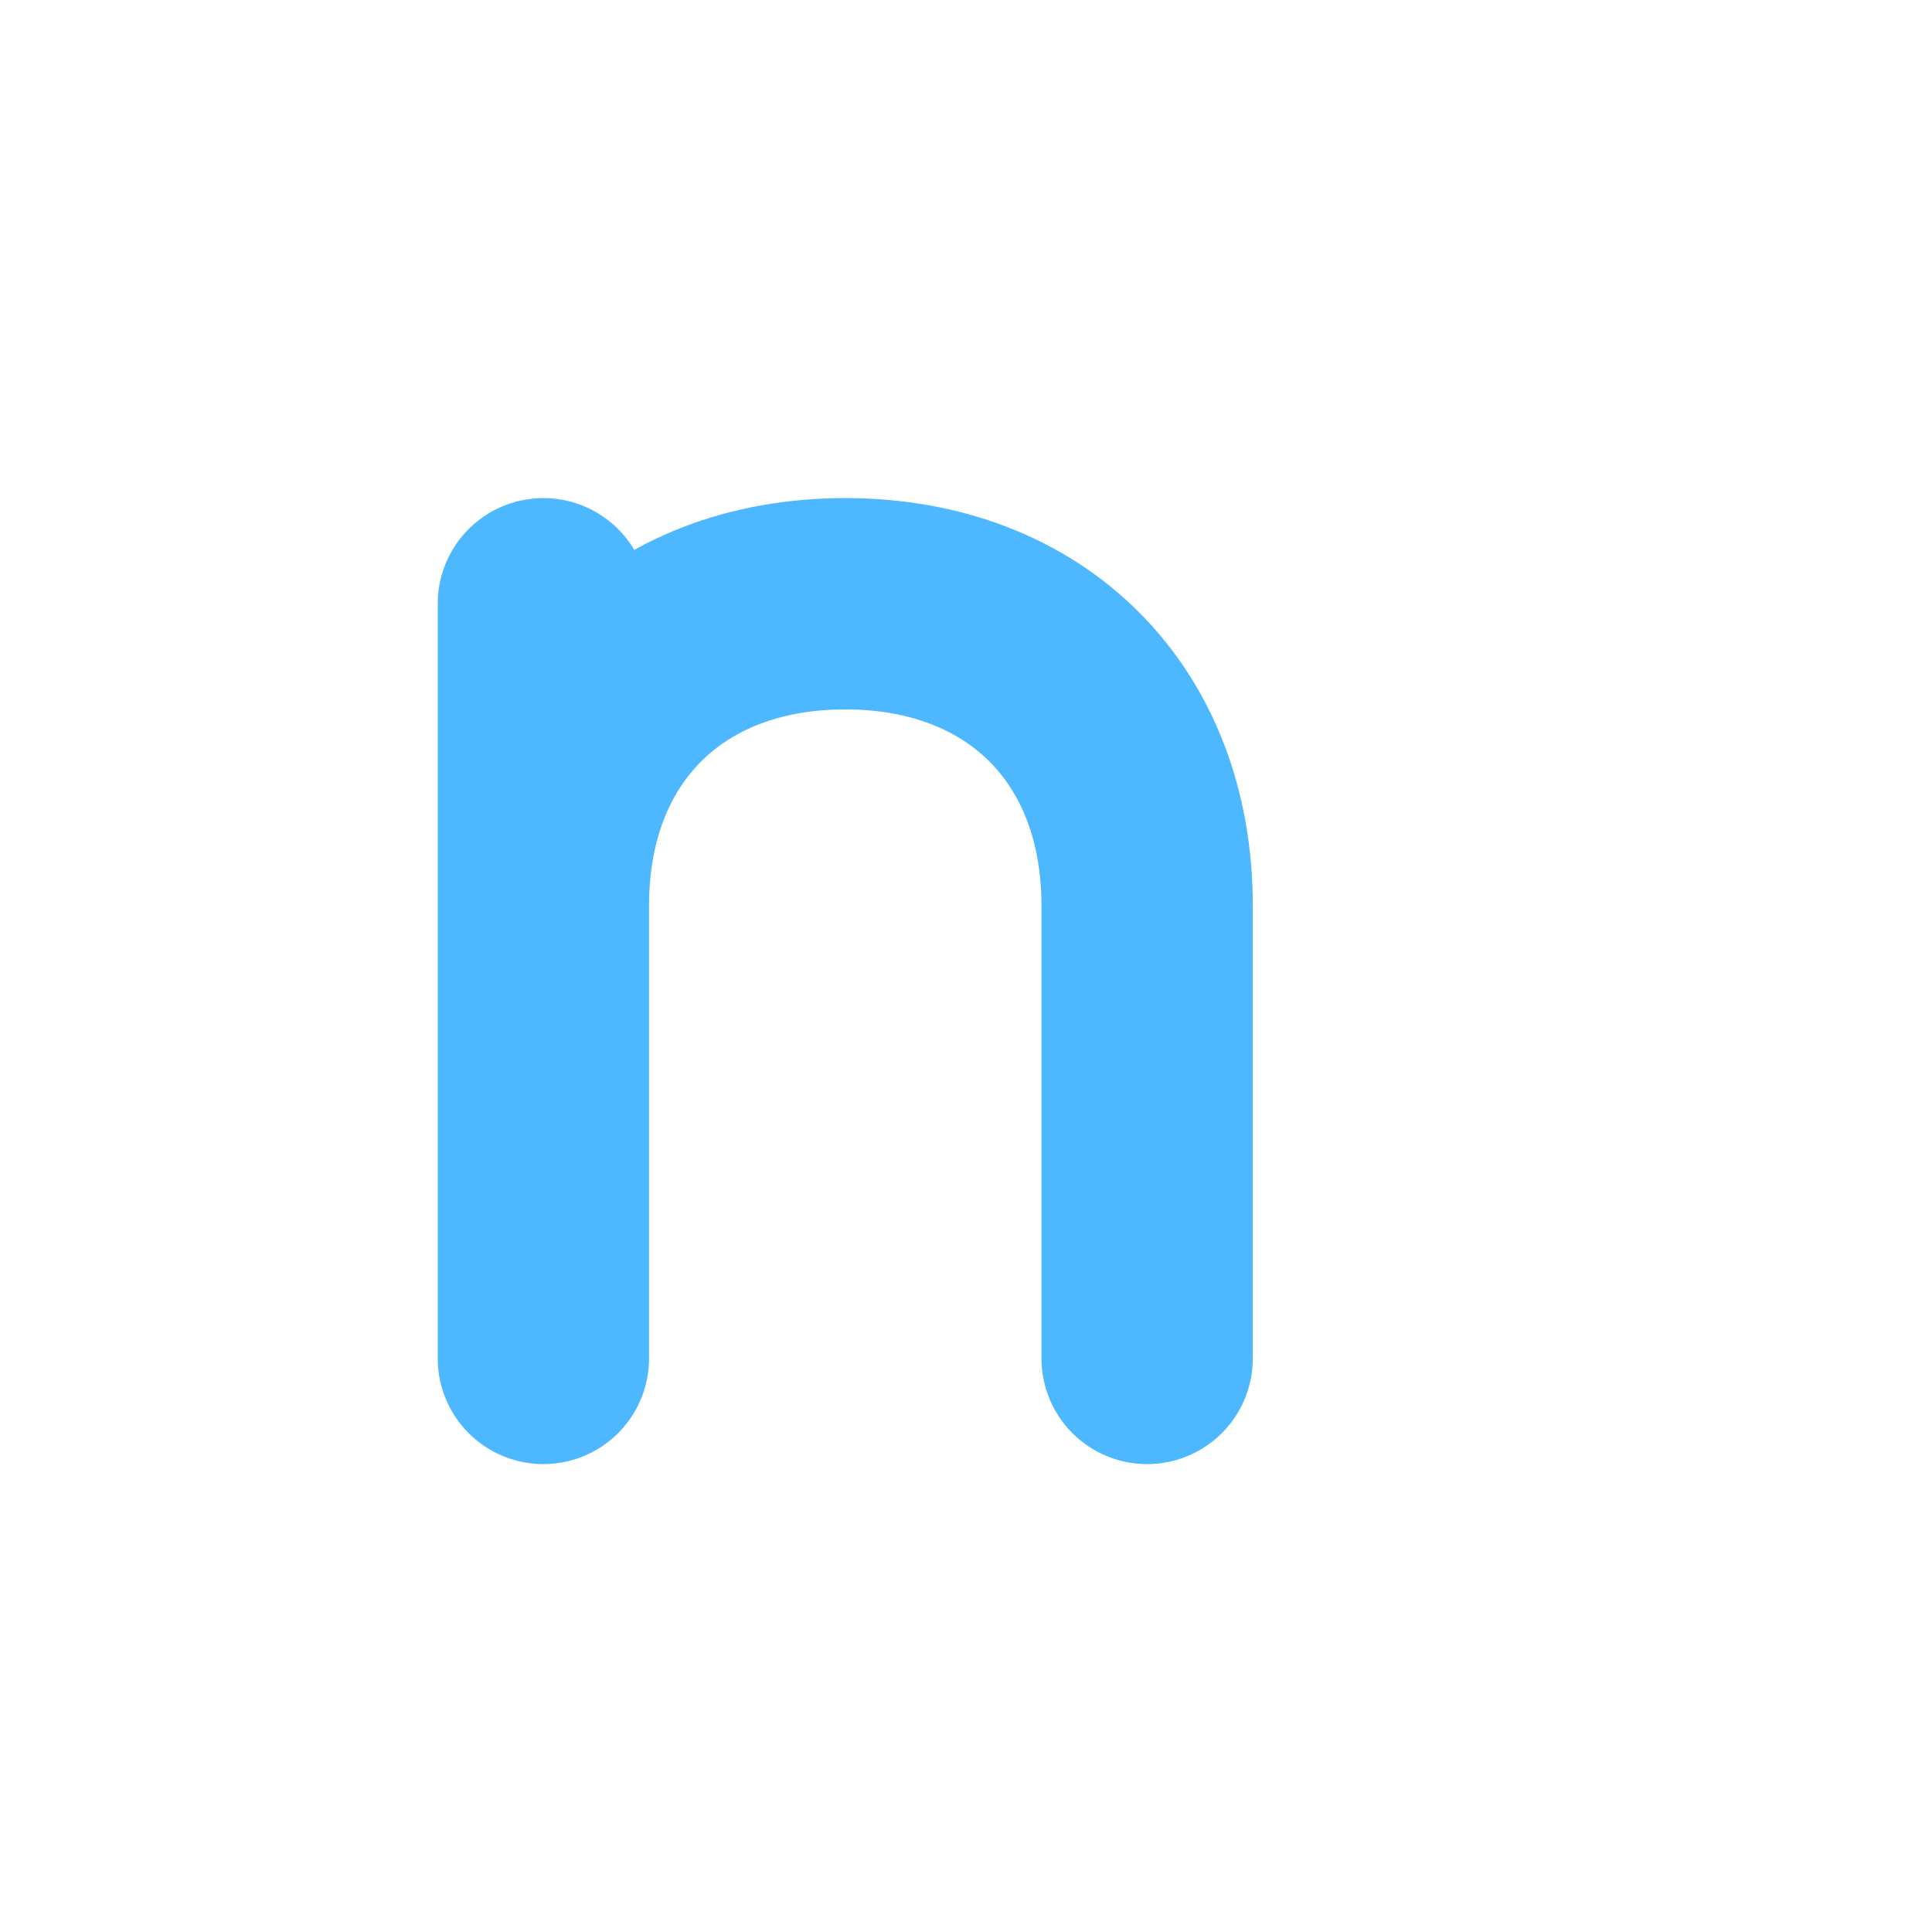
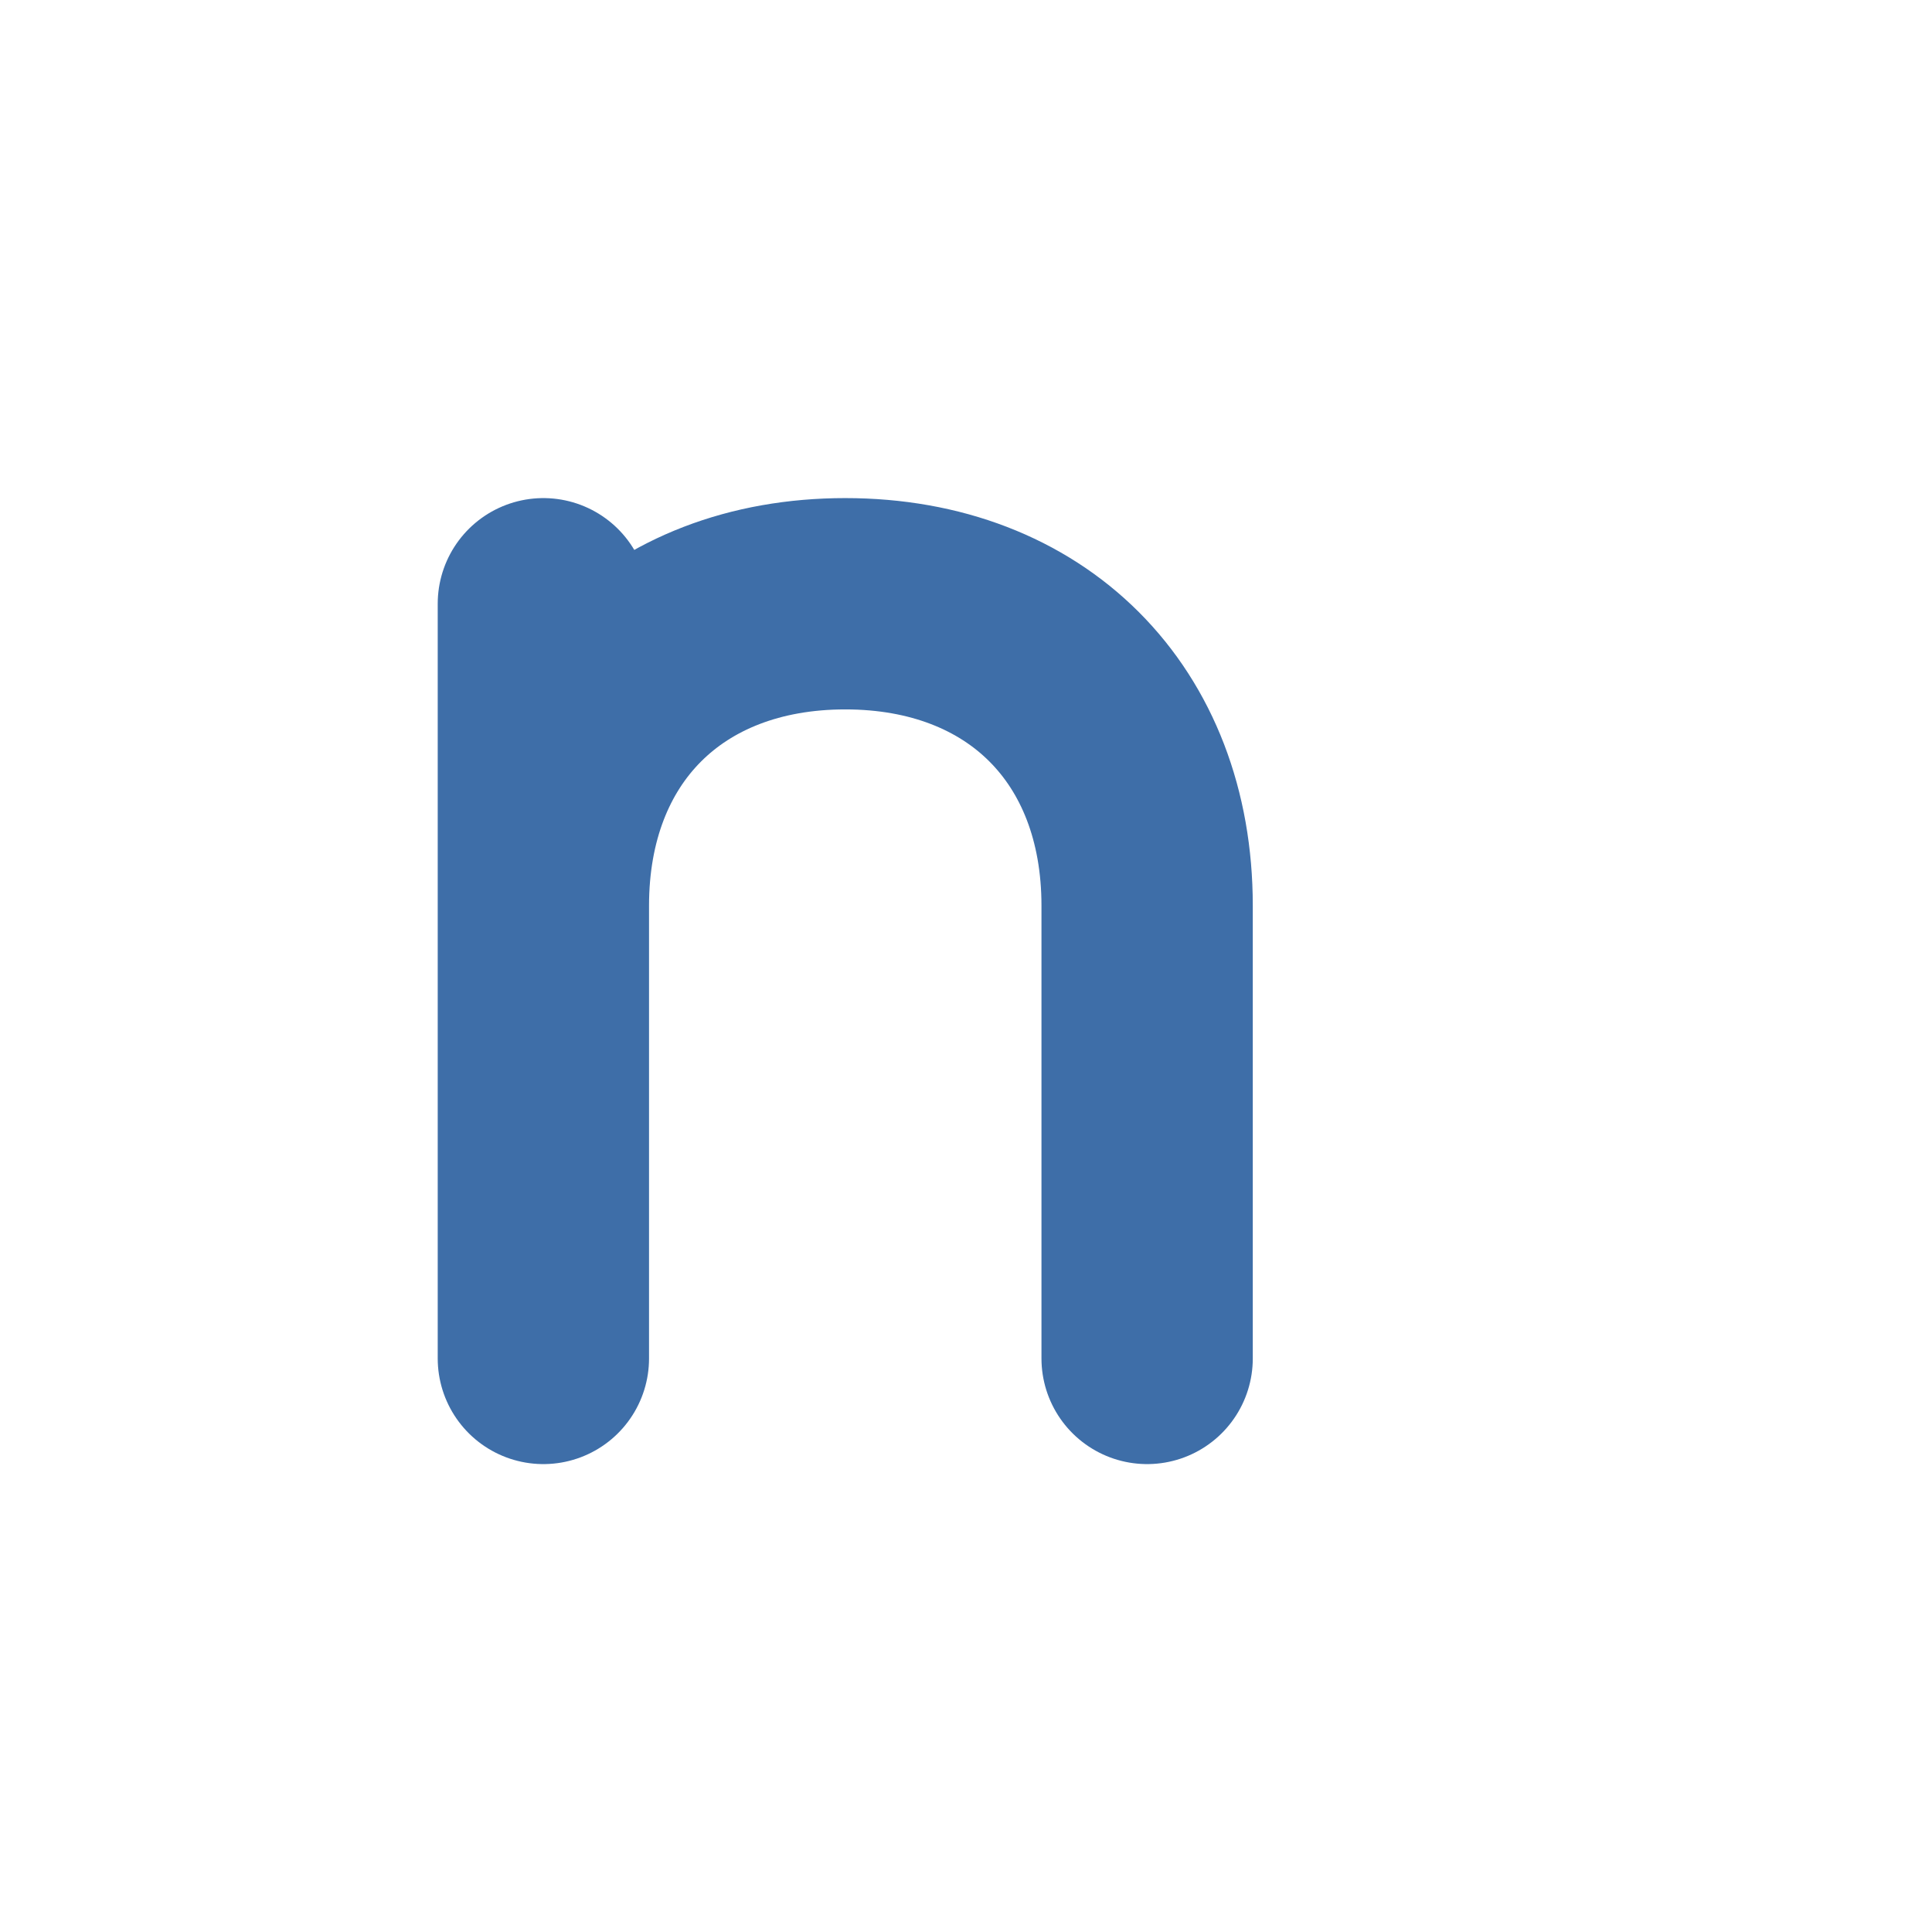
<svg xmlns="http://www.w3.org/2000/svg" width="64" height="64" viewBox="0 0 64 64">
-   <path d="M18 45V20M18 30c0-6 4-10 10-10s10 4 10 10v15" fill="none" stroke="#4db8ff" stroke-width="7" stroke-linecap="round" stroke-linejoin="round" />
+   <path d="M18 45V20M18 30c0-6 4-10 10-10s10 4 10 10v15" fill="none" stroke="#3e6ea8" stroke-width="7" stroke-linecap="round" stroke-linejoin="round" />
</svg>
